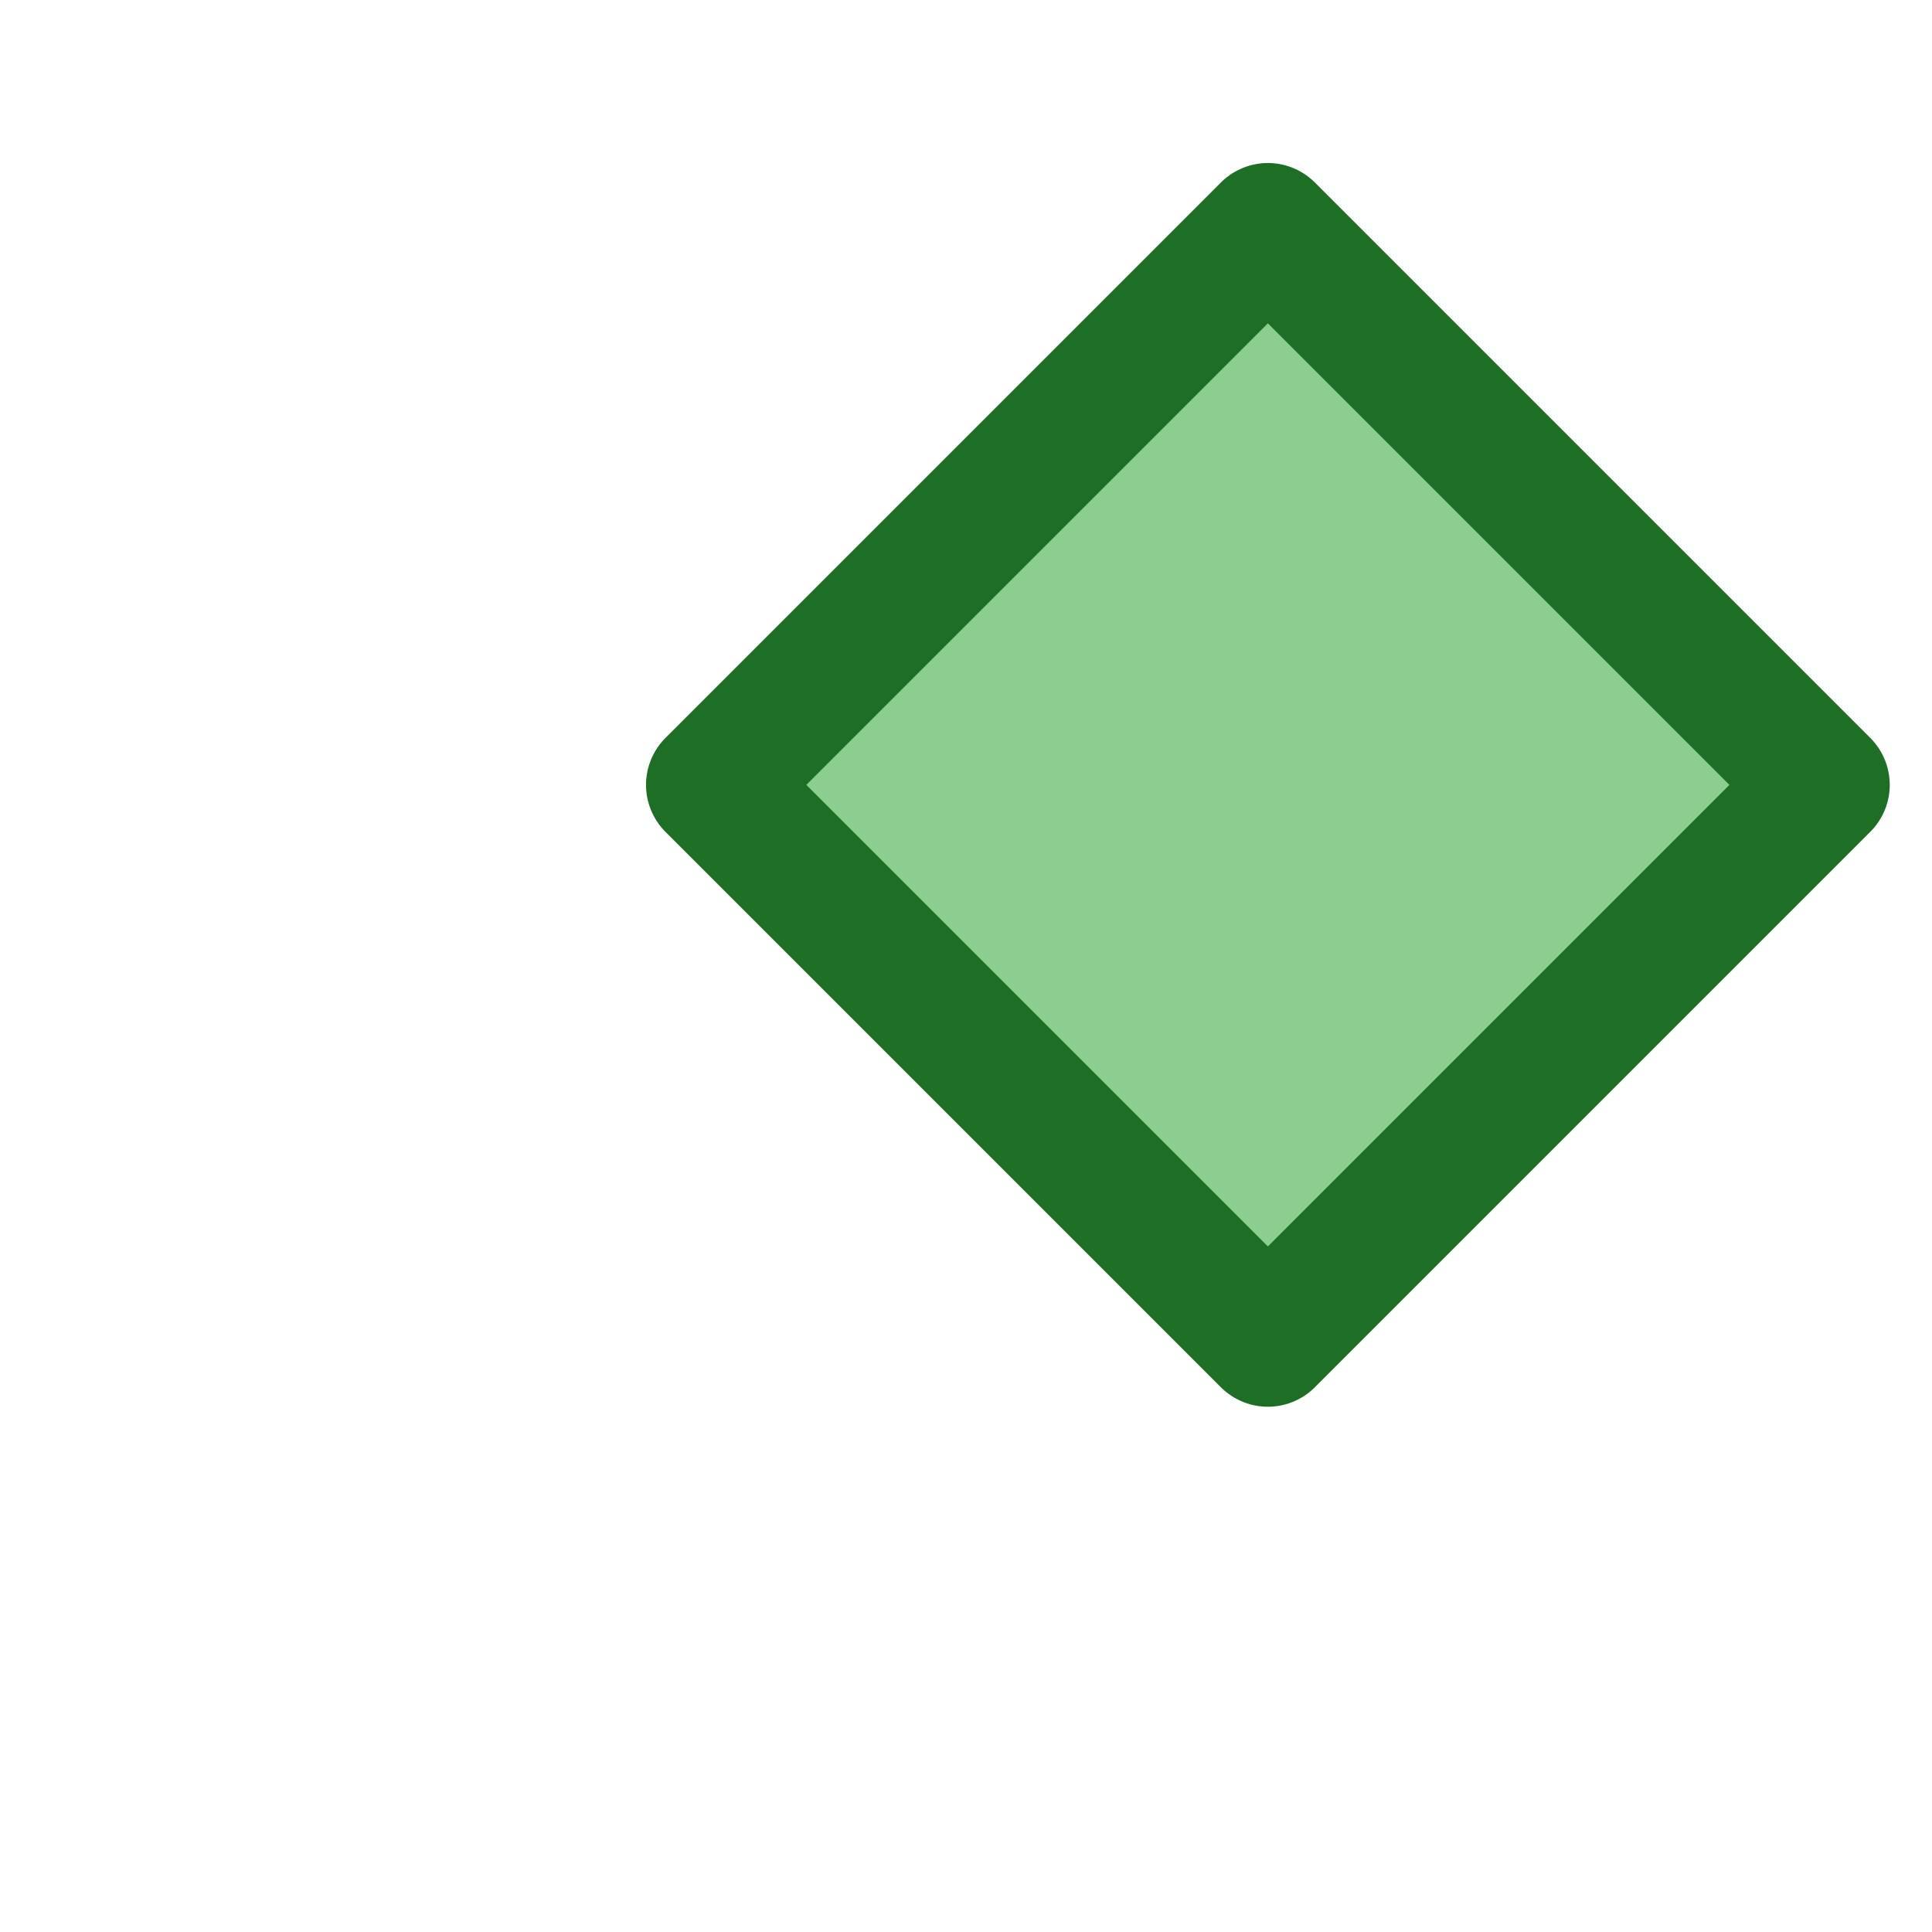
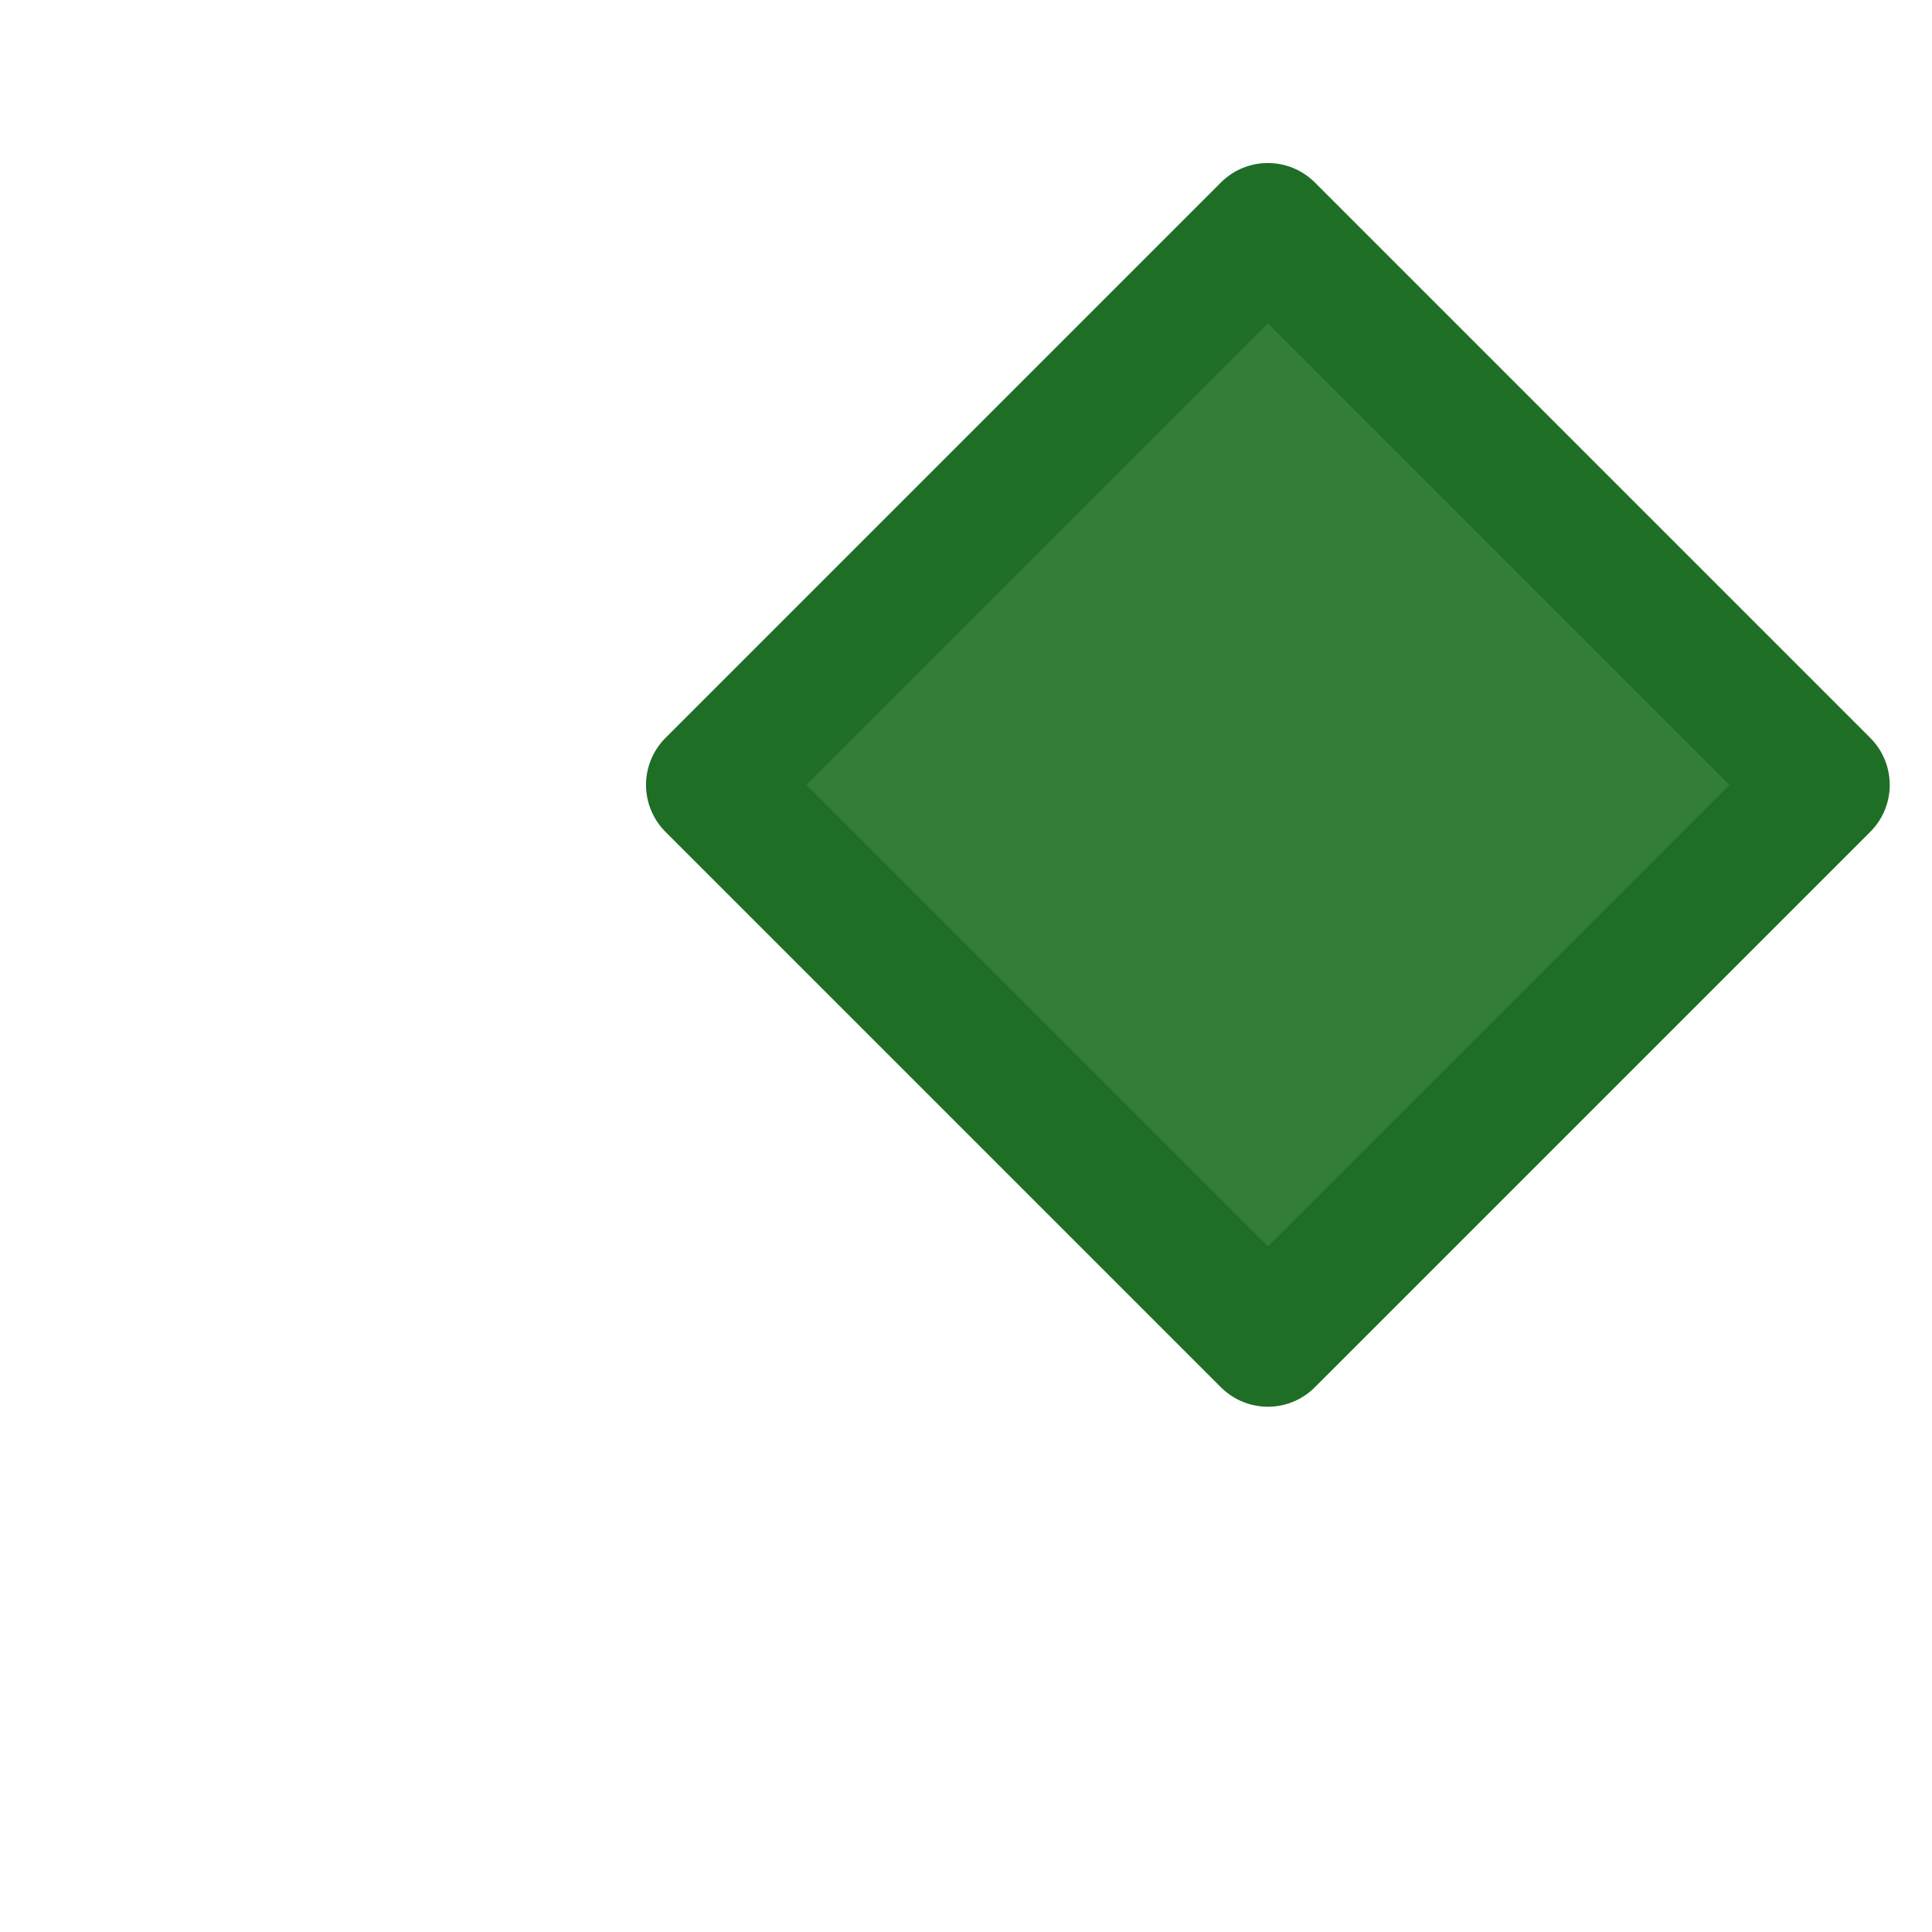
<svg xmlns="http://www.w3.org/2000/svg" viewBox="0 0 16 16">
-   <path d="M10.5 1.9 L15.1 6.5 L10.5 11.1 L5.9 6.5 Z" fill="#8BCE90" stroke="#1F6E26" stroke-width="1.1" stroke-linejoin="round" />
+   <path d="M10.5 1.9 L15.1 6.5 L10.5 11.1 L5.9 6.5 Z" fill="#327D38" stroke="#1F6E26" stroke-width="1.1" stroke-linejoin="round" />
</svg>
